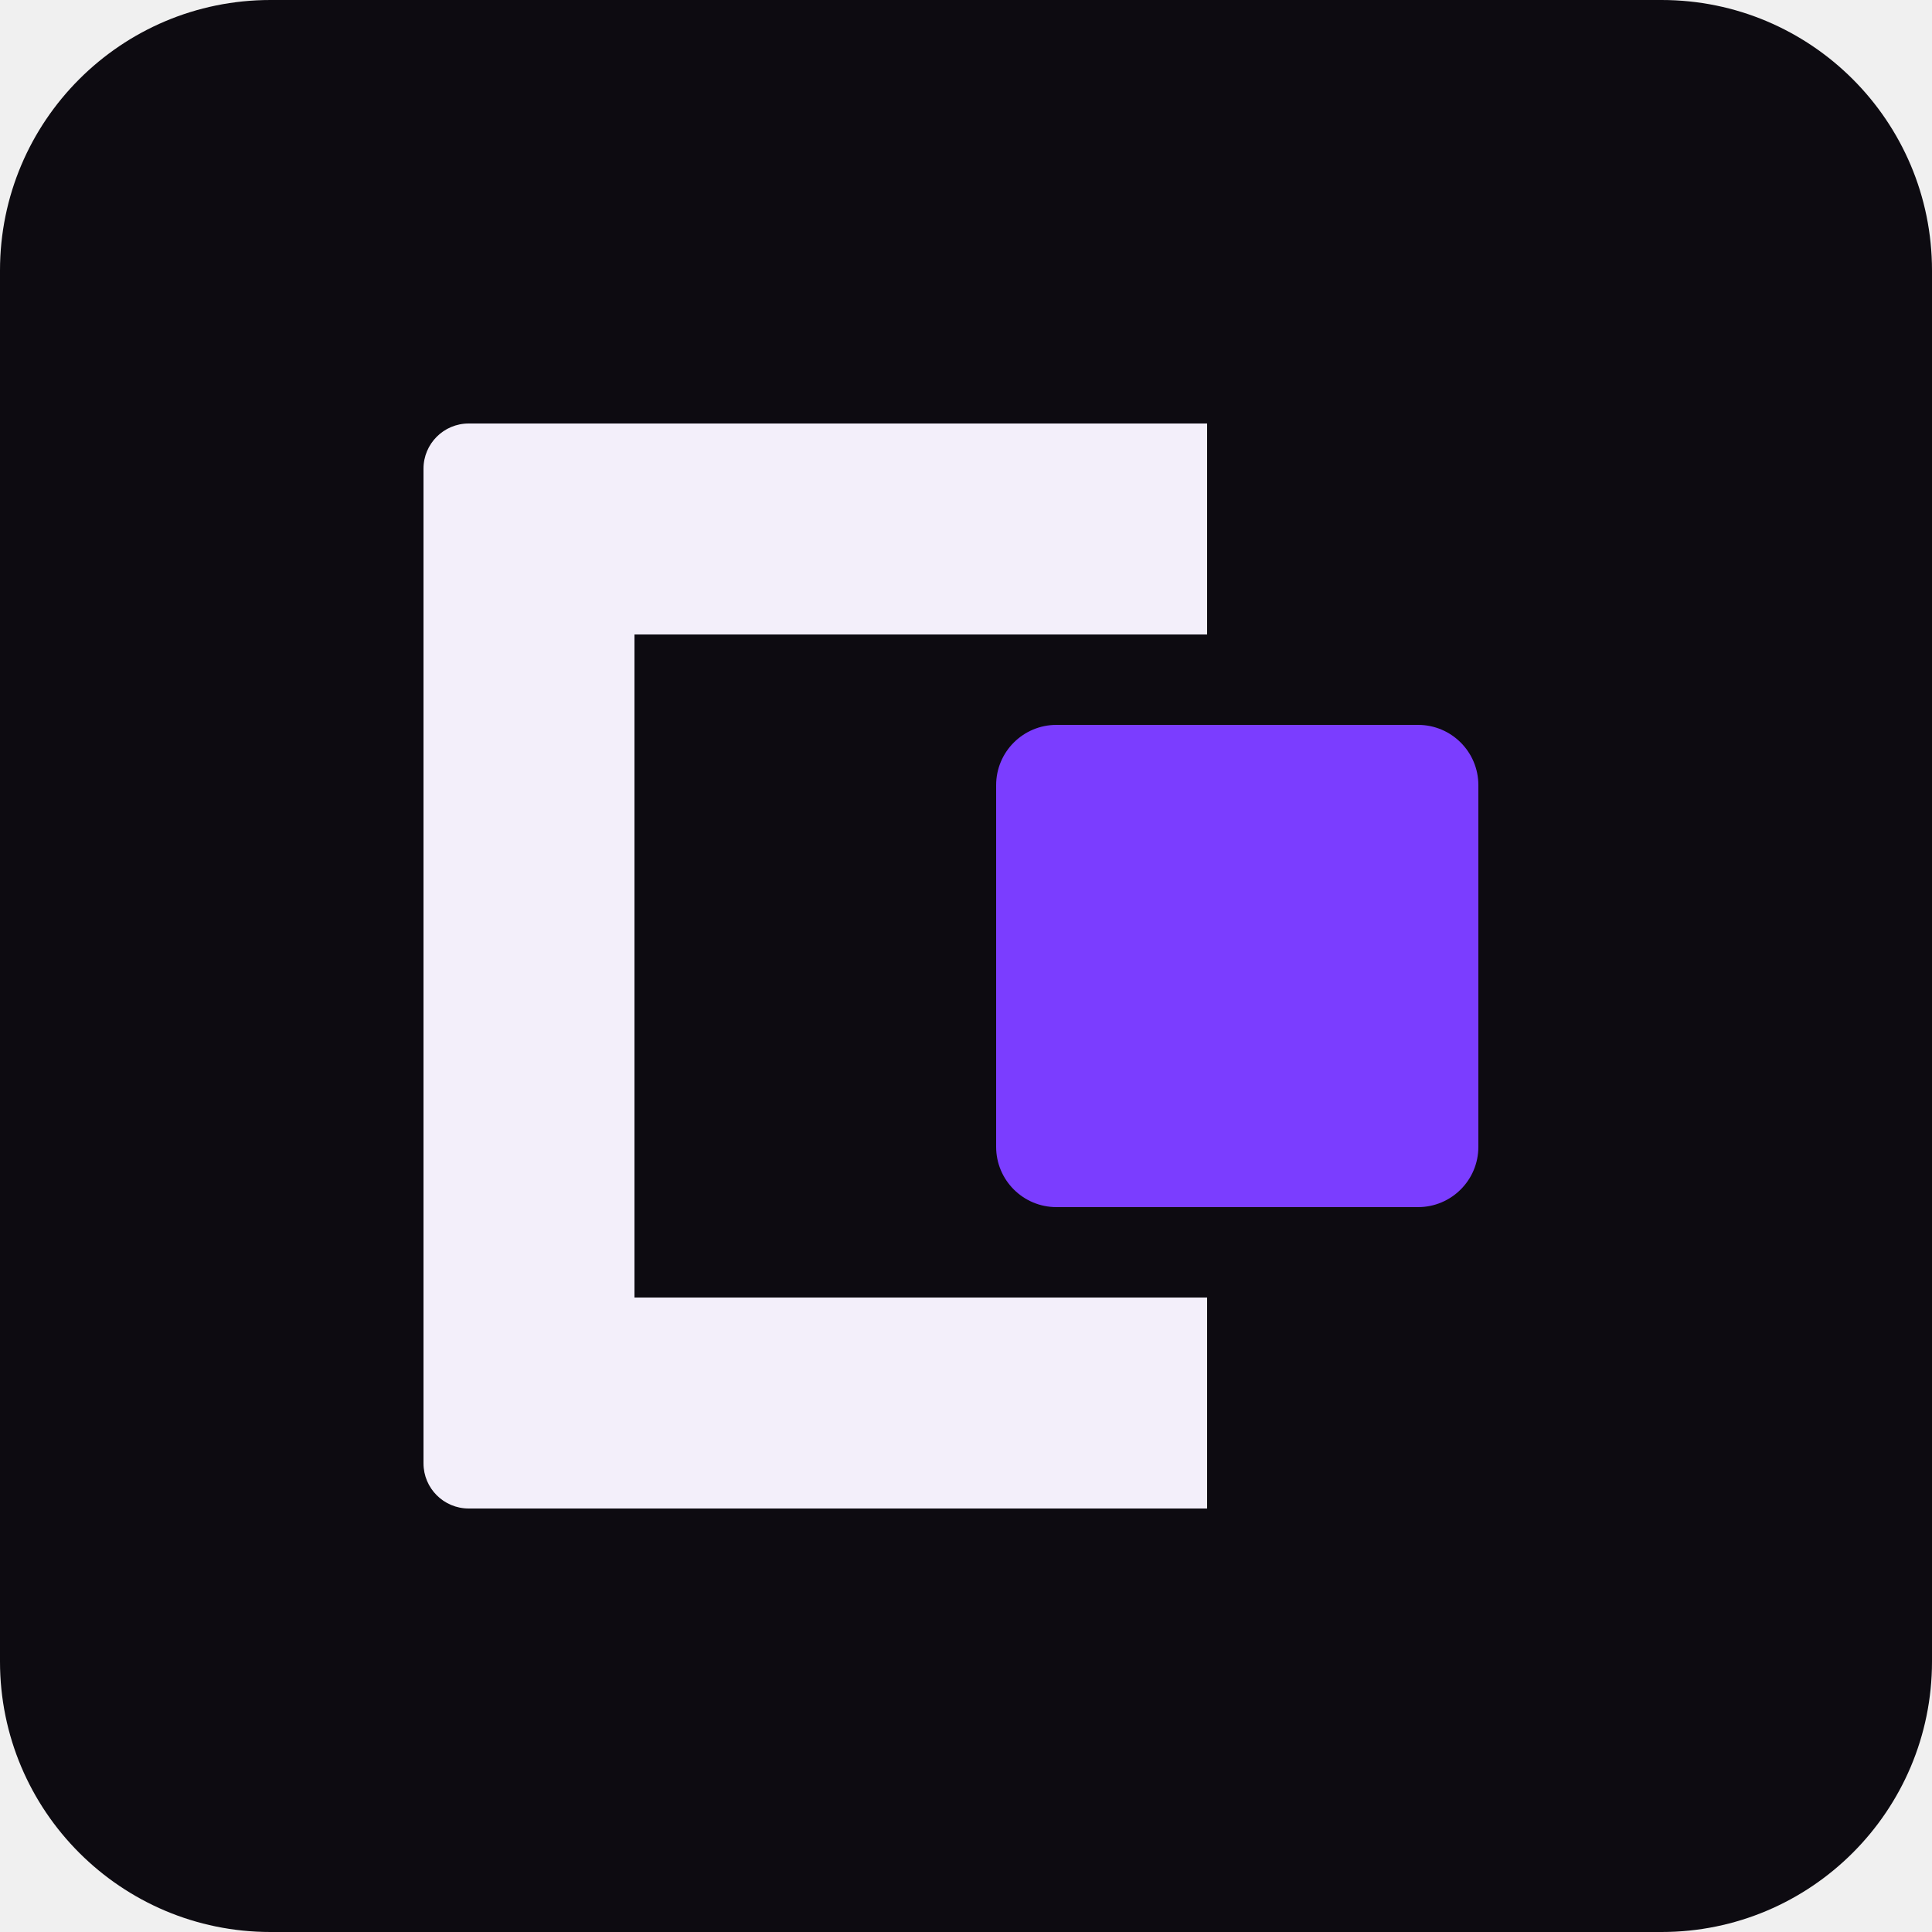
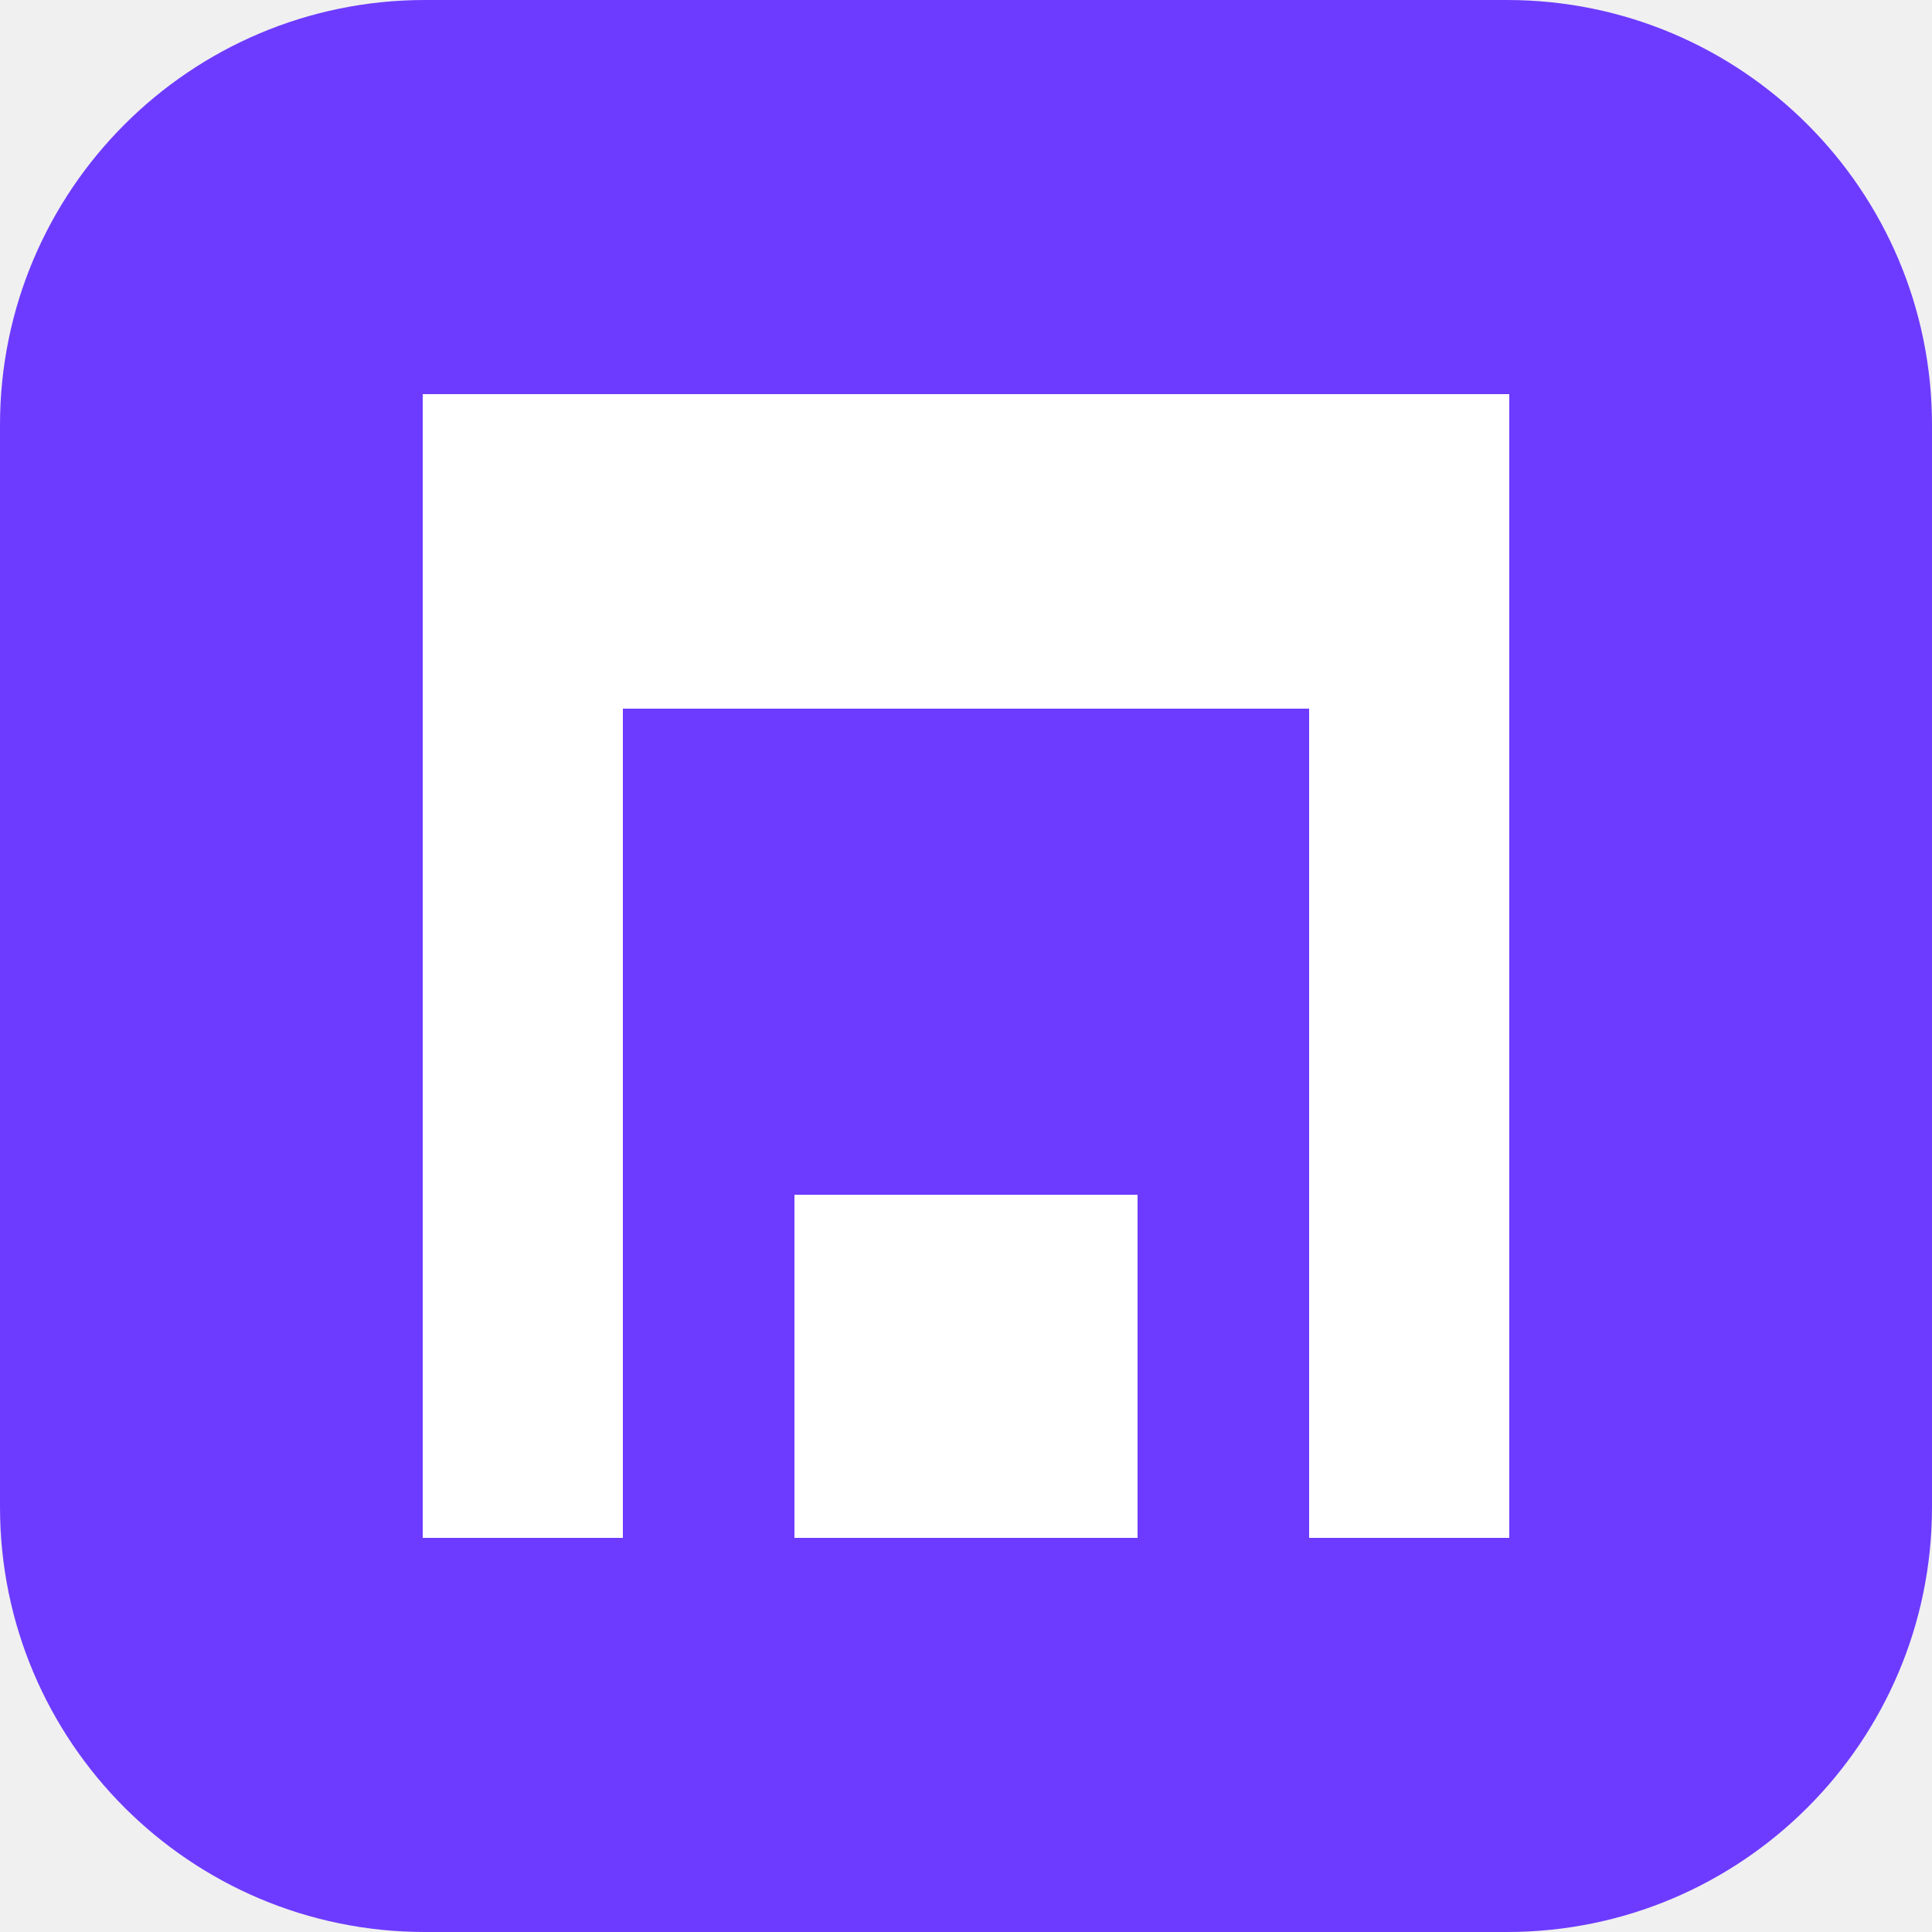
- <svg xmlns="http://www.w3.org/2000/svg" viewBox="0 0 100 100" width="100.0" height="100.0">
-   <rect width="100" height="100" rx="14" fill="#0D0B11" />
-   <g transform="translate(50 50) scale(.78) translate(-50 -50)">
-     <path fill="#F3EFFA" d="M17 14H66V28H28V72H66V86H17A3 3 0 0 1 14 83V17A3 3 0 0 1 17 14Z" />
-     <rect x="52" y="34.0" width="32" height="32" rx="4" fill="#7B3DFF" />
+ <svg xmlns="http://www.w3.org/2000/svg" viewBox="0 0 100 100" width="100" height="100">
+   <rect width="100" height="100" rx="22" fill="#6D3BFF" />
+   <g transform="translate(13.0 13.0) scale(0.74)">
+     <path fill="#FFFFFF" d="M12 10H88V90H74V32H26V90H12Z" />
+     <rect x="38" y="66" width="24" height="24" fill="#FFFFFF" />
  </g>
</svg>
